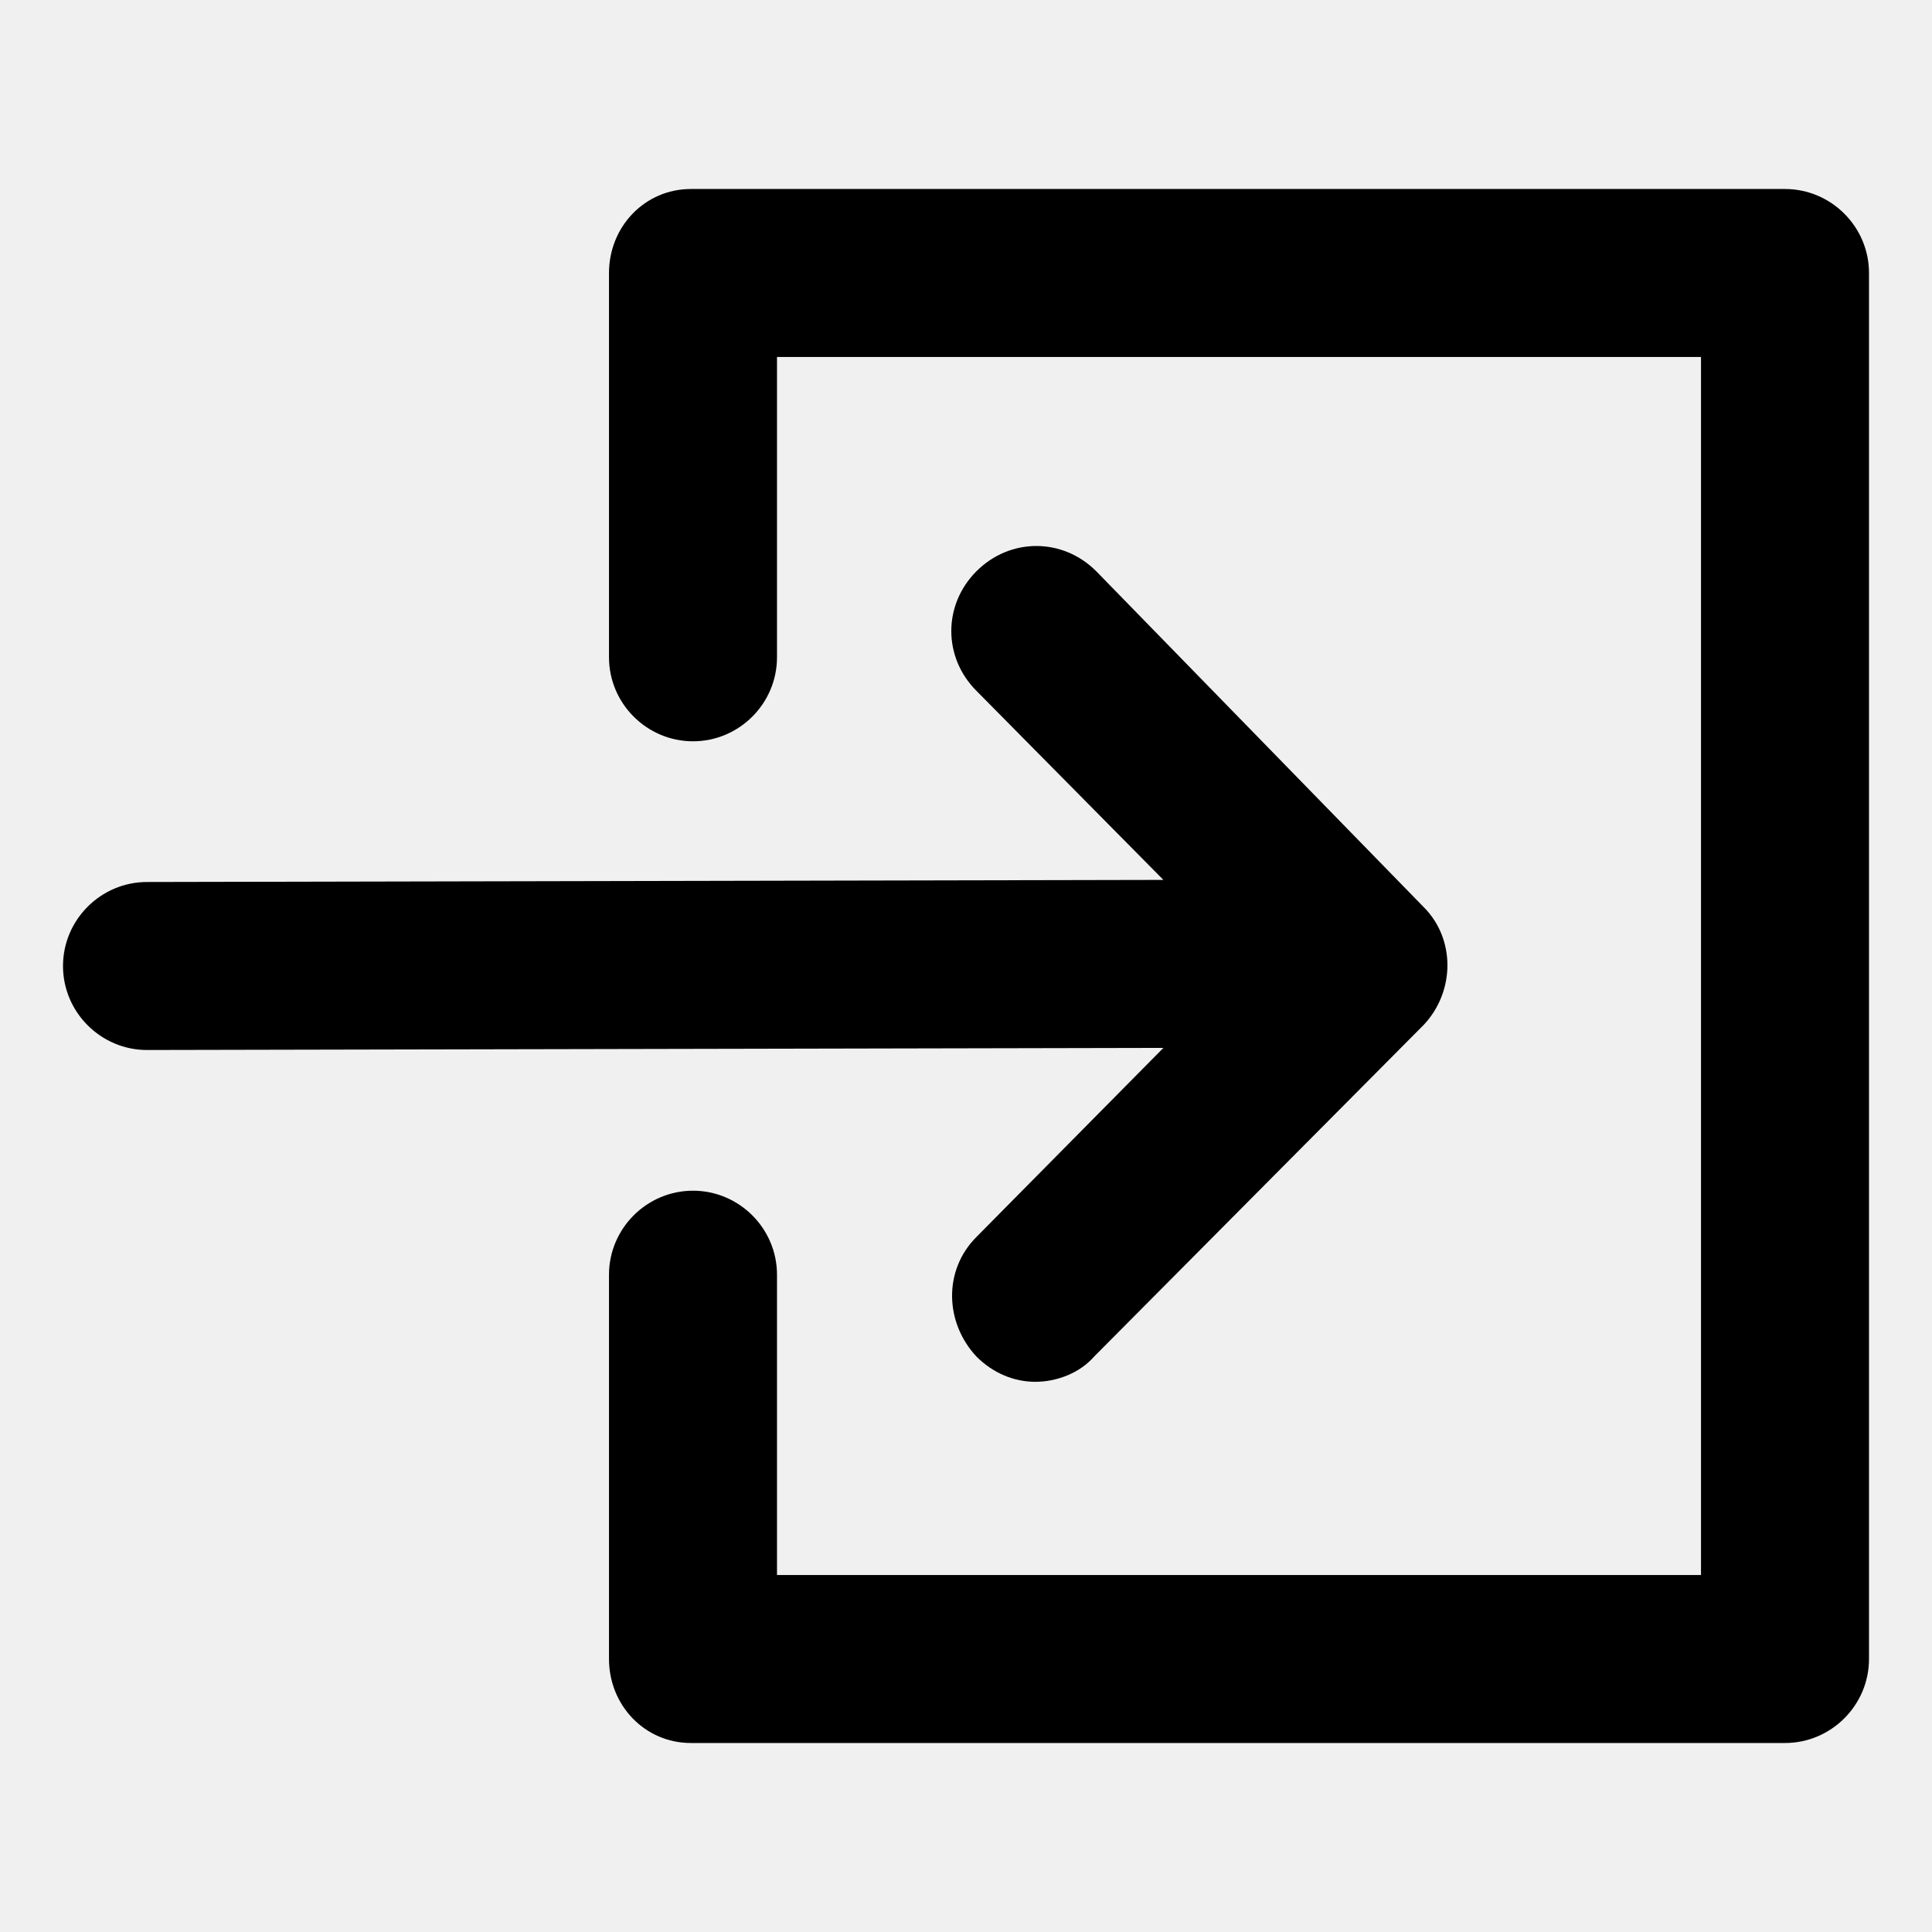
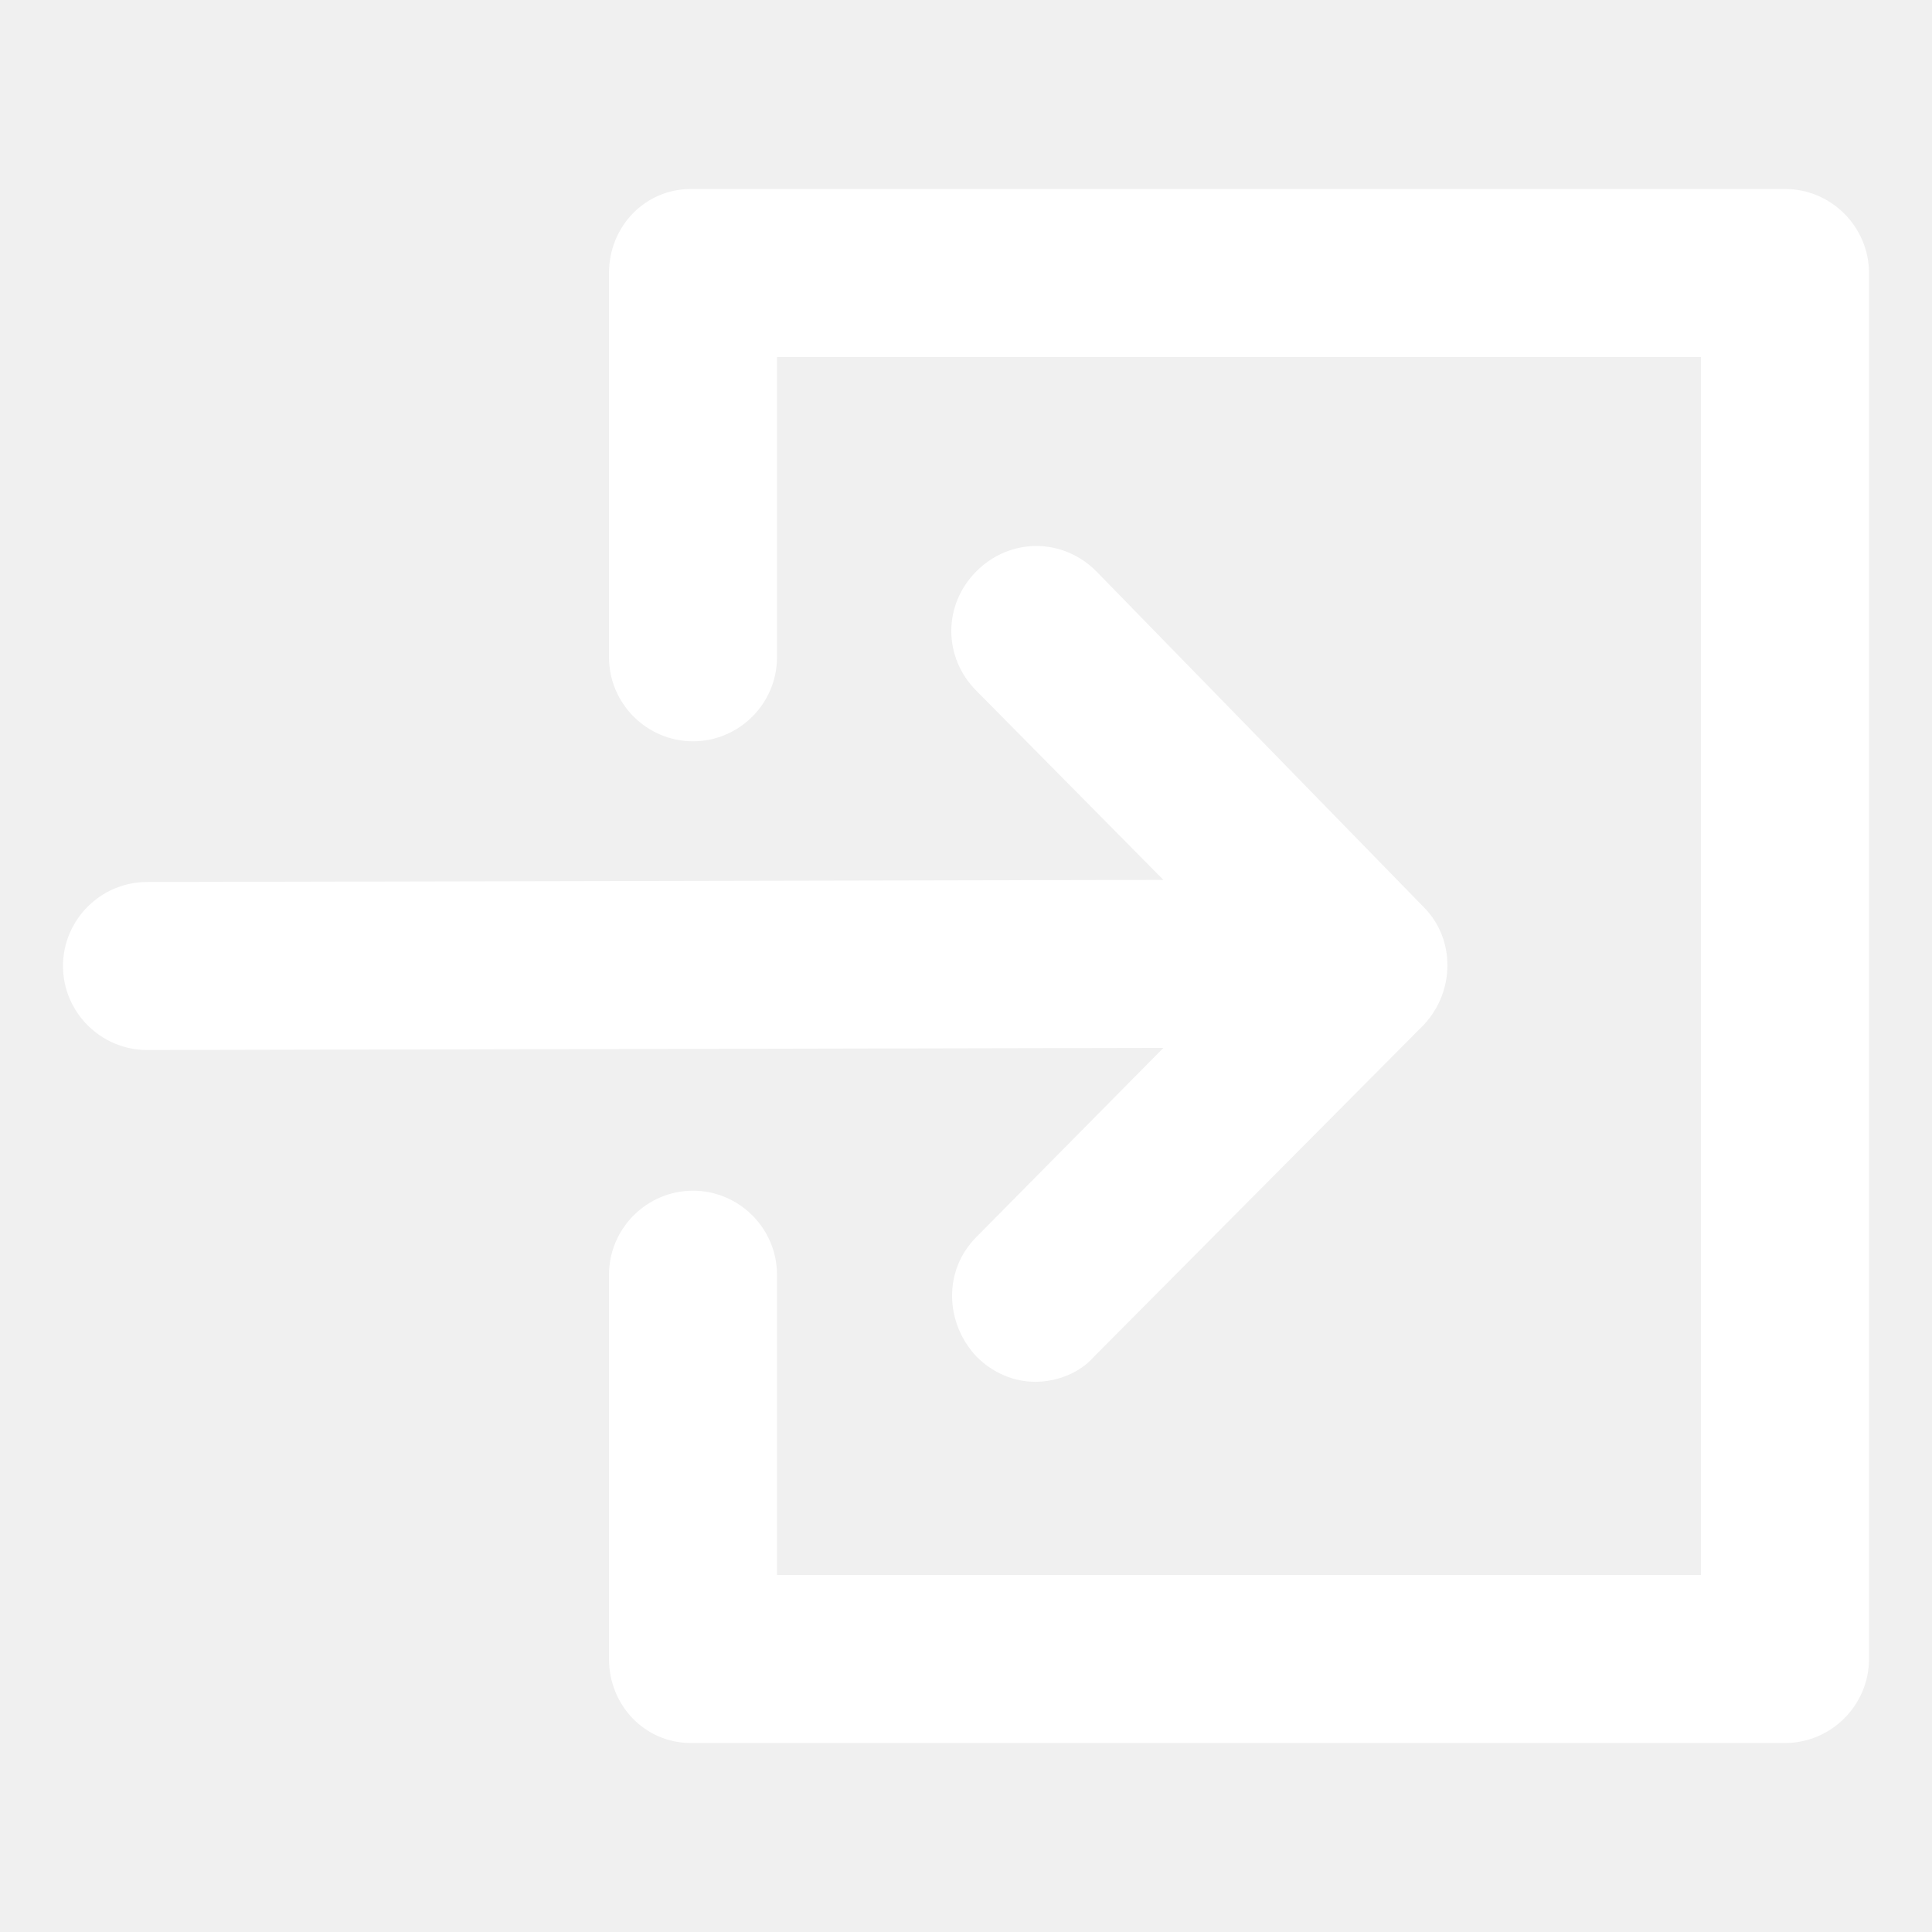
<svg xmlns="http://www.w3.org/2000/svg" version="1.1" id="Layer_1" x="0px" y="0px" width="92px" height="92px" viewBox="0 0 92 92" enable-background="new 0 0 92 92" xml:space="preserve">
-   <path fill="black" id="XMLID_1532_" d="M89,13v66c0,2.2-1.8,4-4,4H32.9c-2.2,0-3.9-1.8-3.9-4V60.7c0-2.2,1.8-4,4-4s4,1.8,4,4V75h44V17H37v14.3  c0,2.2-1.8,4-4,4s-4-1.8-4-4V13c0-2.2,1.7-4,3.9-4H85C87.2,9,89,10.8,89,13z M46.5,58.9c-1.6,1.6-1.5,4.1,0,5.7  c0.8,0.8,1.8,1.2,2.8,1.2c1,0,2.1-0.4,2.8-1.2l15.7-15.8c1.5-1.6,1.5-4.1,0-5.6L52.2,27.2c-1.6-1.6-4.1-1.6-5.7,0  c-1.6,1.6-1.6,4.1,0,5.7l8.9,9L7,42c-2.2,0-4,1.8-4,4c0,2.2,1.8,4,4,4c0,0,0,0,0,0l48.4-0.1L46.5,58.9z" />
+   <path fill="white" id="XMLID_1532_" d="M89,13v66c0,2.2-1.8,4-4,4H32.9c-2.2,0-3.9-1.8-3.9-4V60.7c0-2.2,1.8-4,4-4s4,1.8,4,4V75h44V17H37v14.3  c0,2.2-1.8,4-4,4s-4-1.8-4-4V13c0-2.2,1.7-4,3.9-4H85C87.2,9,89,10.8,89,13z M46.5,58.9c-1.6,1.6-1.5,4.1,0,5.7  c0.8,0.8,1.8,1.2,2.8,1.2c1,0,2.1-0.4,2.8-1.2l15.7-15.8c1.5-1.6,1.5-4.1,0-5.6L52.2,27.2c-1.6-1.6-4.1-1.6-5.7,0  c-1.6,1.6-1.6,4.1,0,5.7l8.9,9L7,42c-2.2,0-4,1.8-4,4c0,2.2,1.8,4,4,4c0,0,0,0,0,0l48.4-0.1L46.5,58.9z" />
</svg>
